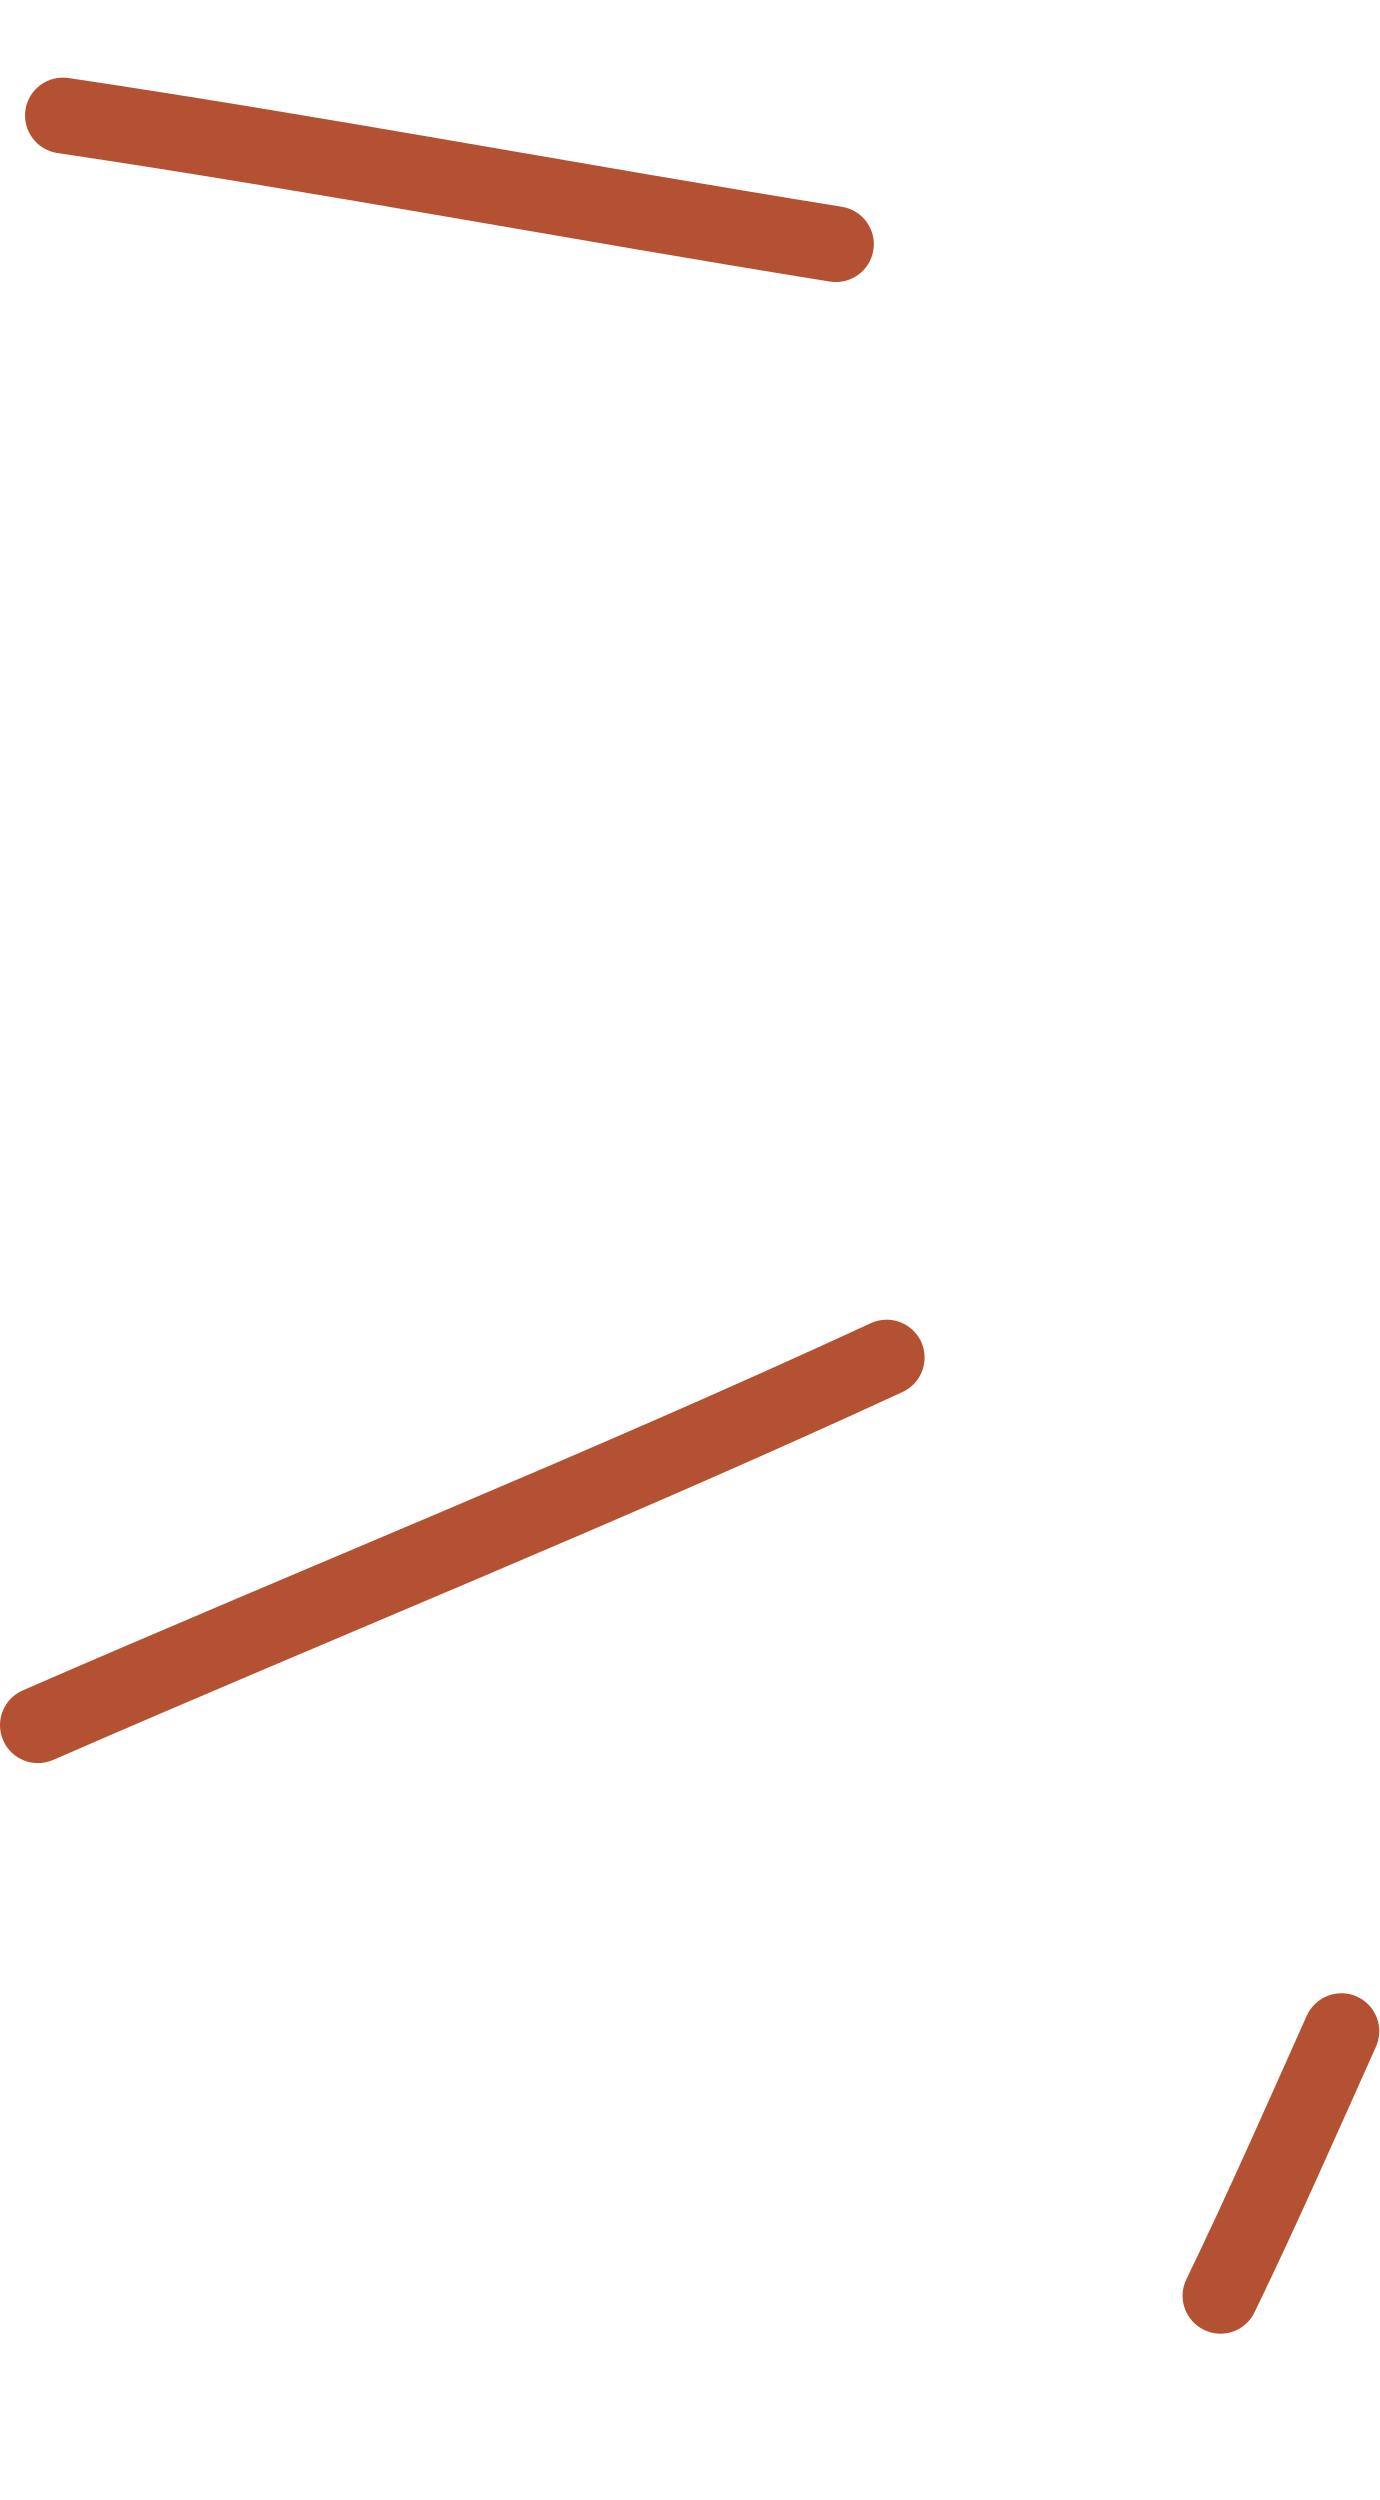
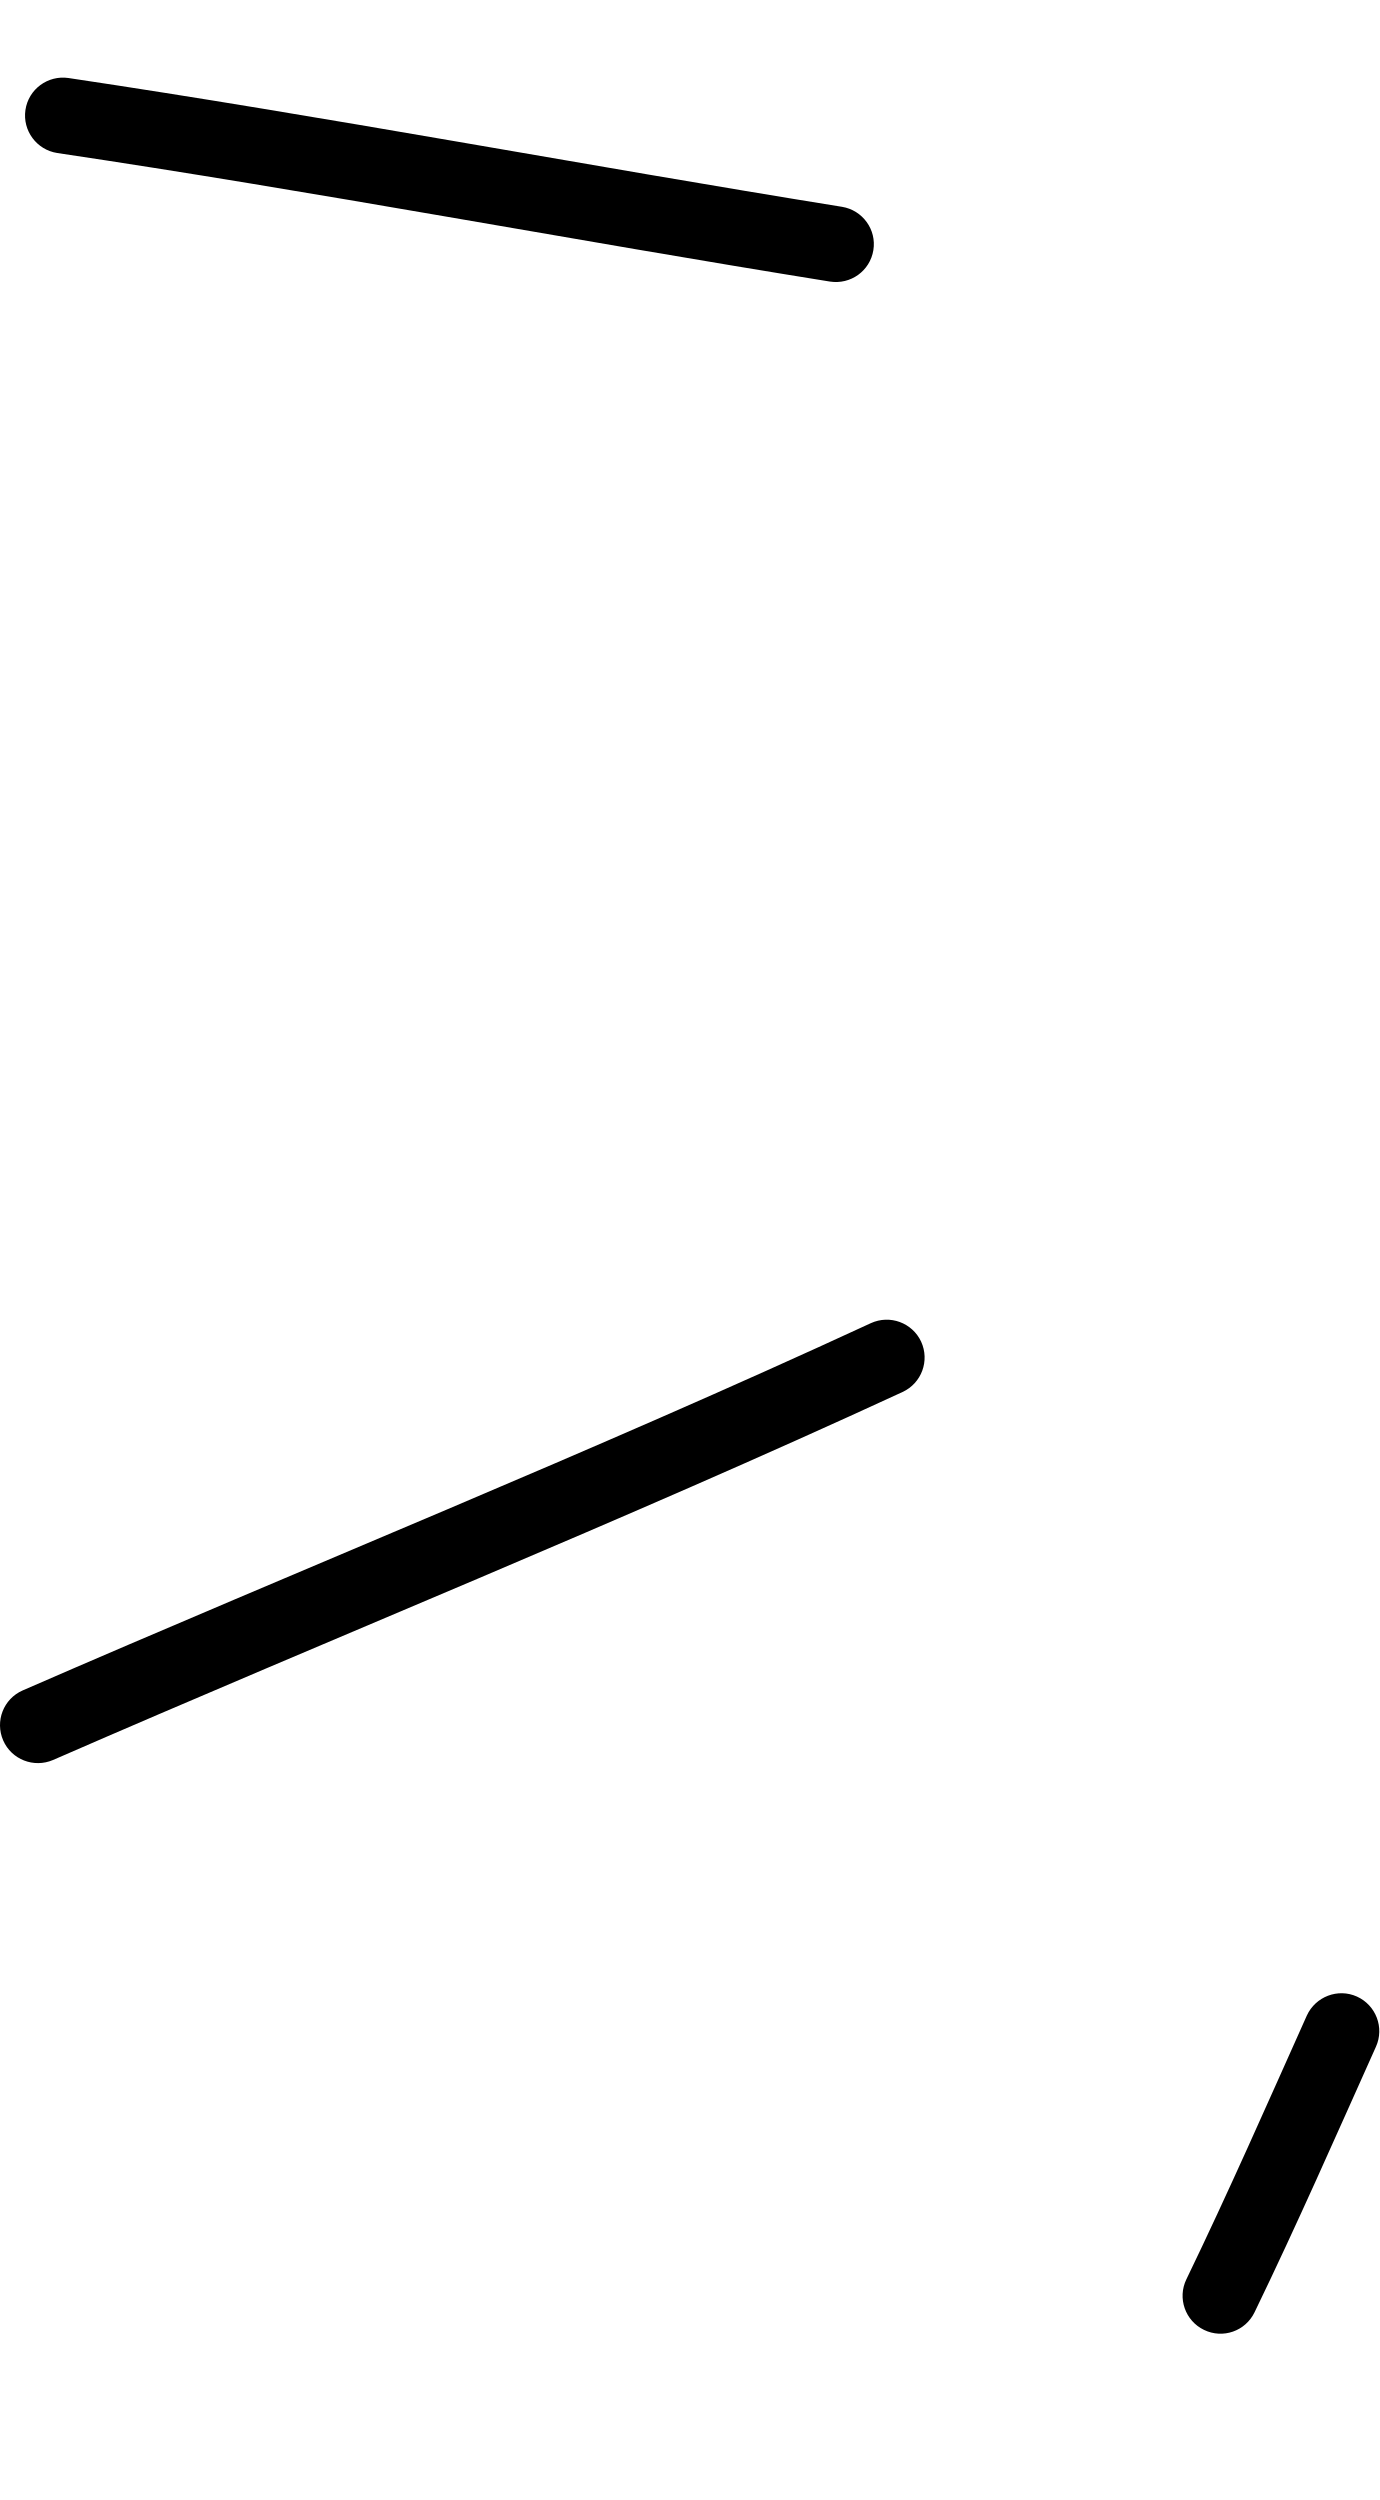
<svg xmlns="http://www.w3.org/2000/svg" width="16" height="29" viewBox="0 0 16 29" fill="none">
-   <path fill-rule="evenodd" clip-rule="evenodd" d="M15.961 23.742C15.497 24.776 15.047 25.802 14.553 26.822C14.447 27.042 14.185 27.133 13.967 27.027C13.748 26.922 13.656 26.658 13.762 26.44C14.252 25.426 14.699 24.408 15.159 23.381C15.26 23.16 15.52 23.061 15.74 23.16C15.961 23.26 16.061 23.52 15.961 23.742Z" fill="#B55133" />
-   <path fill-rule="evenodd" clip-rule="evenodd" d="M10.47 16.147C7.22 17.648 3.895 18.985 0.615 20.416C0.392 20.512 0.133 20.41 0.037 20.189C-0.06 19.966 0.04 19.707 0.263 19.609C3.539 18.181 6.858 16.849 10.101 15.349C10.323 15.247 10.583 15.344 10.685 15.563C10.787 15.785 10.69 16.045 10.47 16.147Z" fill="#B55133" />
-   <path fill-rule="evenodd" clip-rule="evenodd" d="M9.626 3.266C6.638 2.786 3.658 2.221 0.664 1.775C0.425 1.738 0.26 1.515 0.295 1.276C0.33 1.035 0.555 0.87 0.794 0.905C3.792 1.353 6.775 1.917 9.767 2.399C10.006 2.438 10.17 2.663 10.131 2.902C10.092 3.143 9.867 3.304 9.626 3.266Z" fill="#B55133" />
+   <path fill-rule="evenodd" clip-rule="evenodd" d="M15.961 23.742C15.497 24.776 15.047 25.802 14.553 26.822C14.447 27.042 14.185 27.133 13.967 27.027C13.748 26.922 13.656 26.658 13.762 26.44C14.252 25.426 14.699 24.408 15.159 23.381C15.26 23.16 15.52 23.061 15.74 23.16C15.961 23.26 16.061 23.52 15.961 23.742Z" fill="currentColor" />
+   <path fill-rule="evenodd" clip-rule="evenodd" d="M10.47 16.147C7.22 17.648 3.895 18.985 0.615 20.416C0.392 20.512 0.133 20.41 0.037 20.189C-0.06 19.966 0.04 19.707 0.263 19.609C3.539 18.181 6.858 16.849 10.101 15.349C10.323 15.247 10.583 15.344 10.685 15.563C10.787 15.785 10.69 16.045 10.47 16.147Z" fill="currentColor" />
+   <path fill-rule="evenodd" clip-rule="evenodd" d="M9.626 3.266C6.638 2.786 3.658 2.221 0.664 1.775C0.425 1.738 0.26 1.515 0.295 1.276C0.33 1.035 0.555 0.87 0.794 0.905C3.792 1.353 6.775 1.917 9.767 2.399C10.006 2.438 10.17 2.663 10.131 2.902C10.092 3.143 9.867 3.304 9.626 3.266Z" fill="currentColor" />
</svg>
